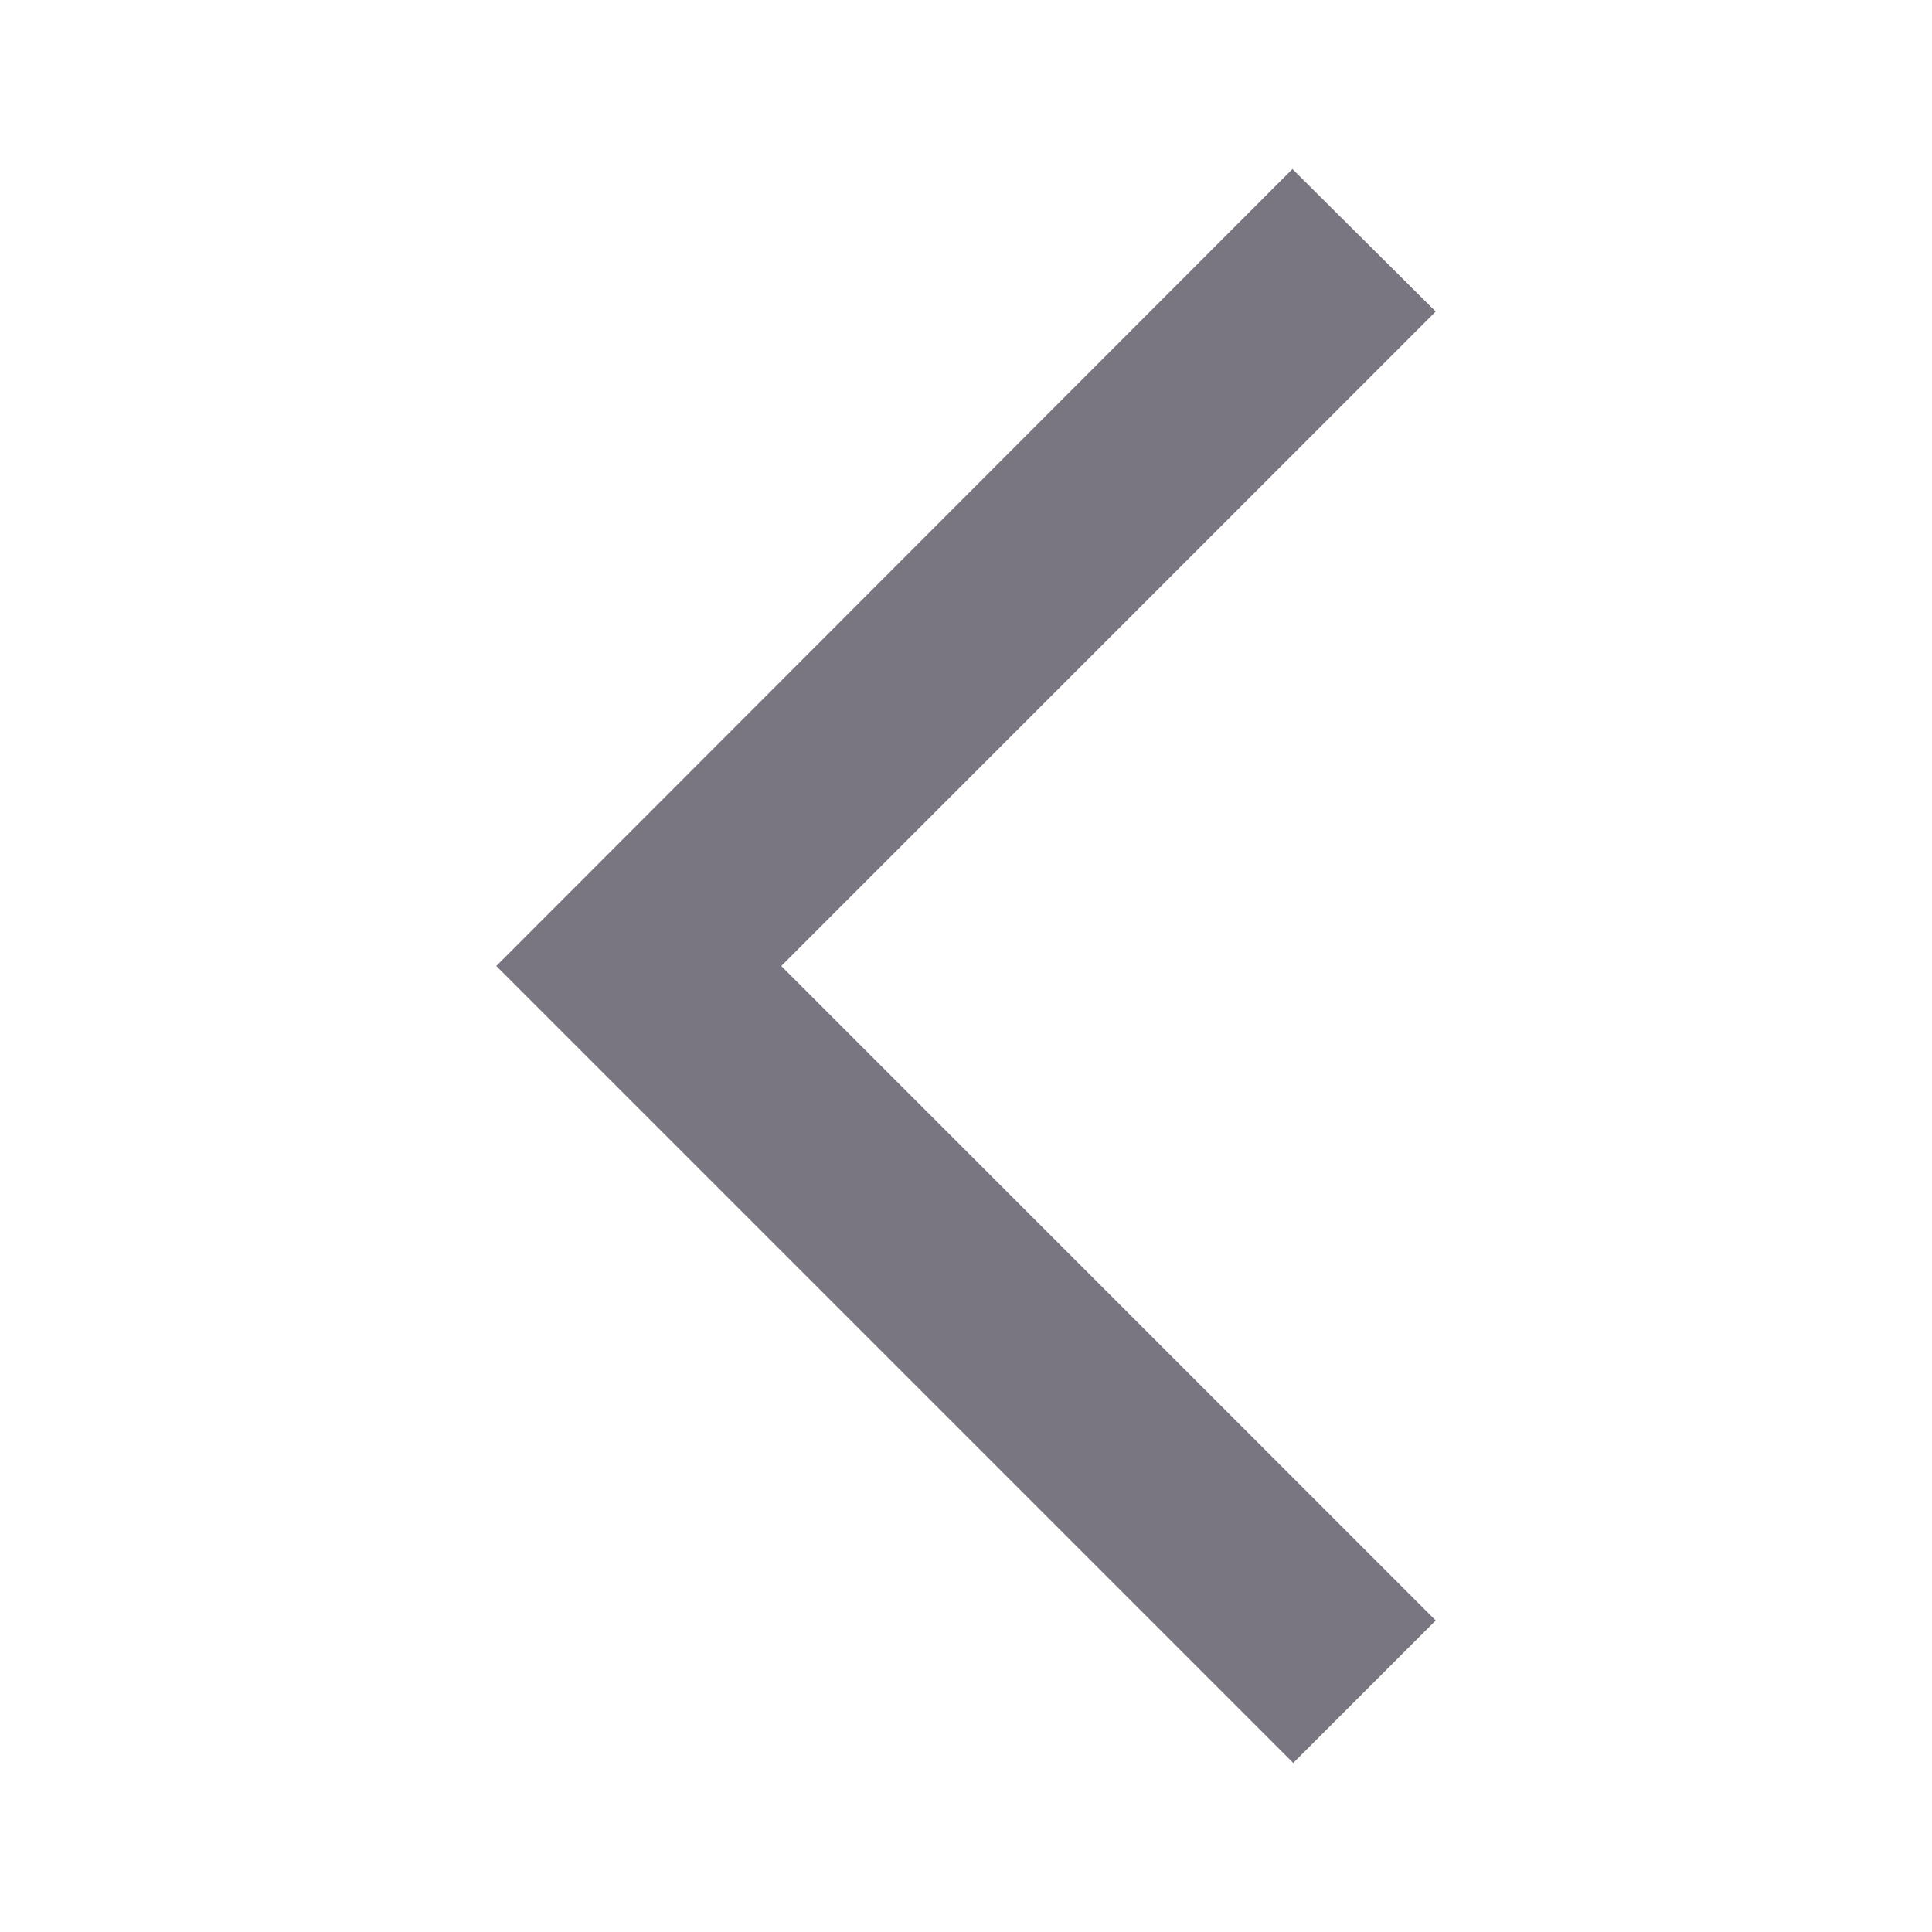
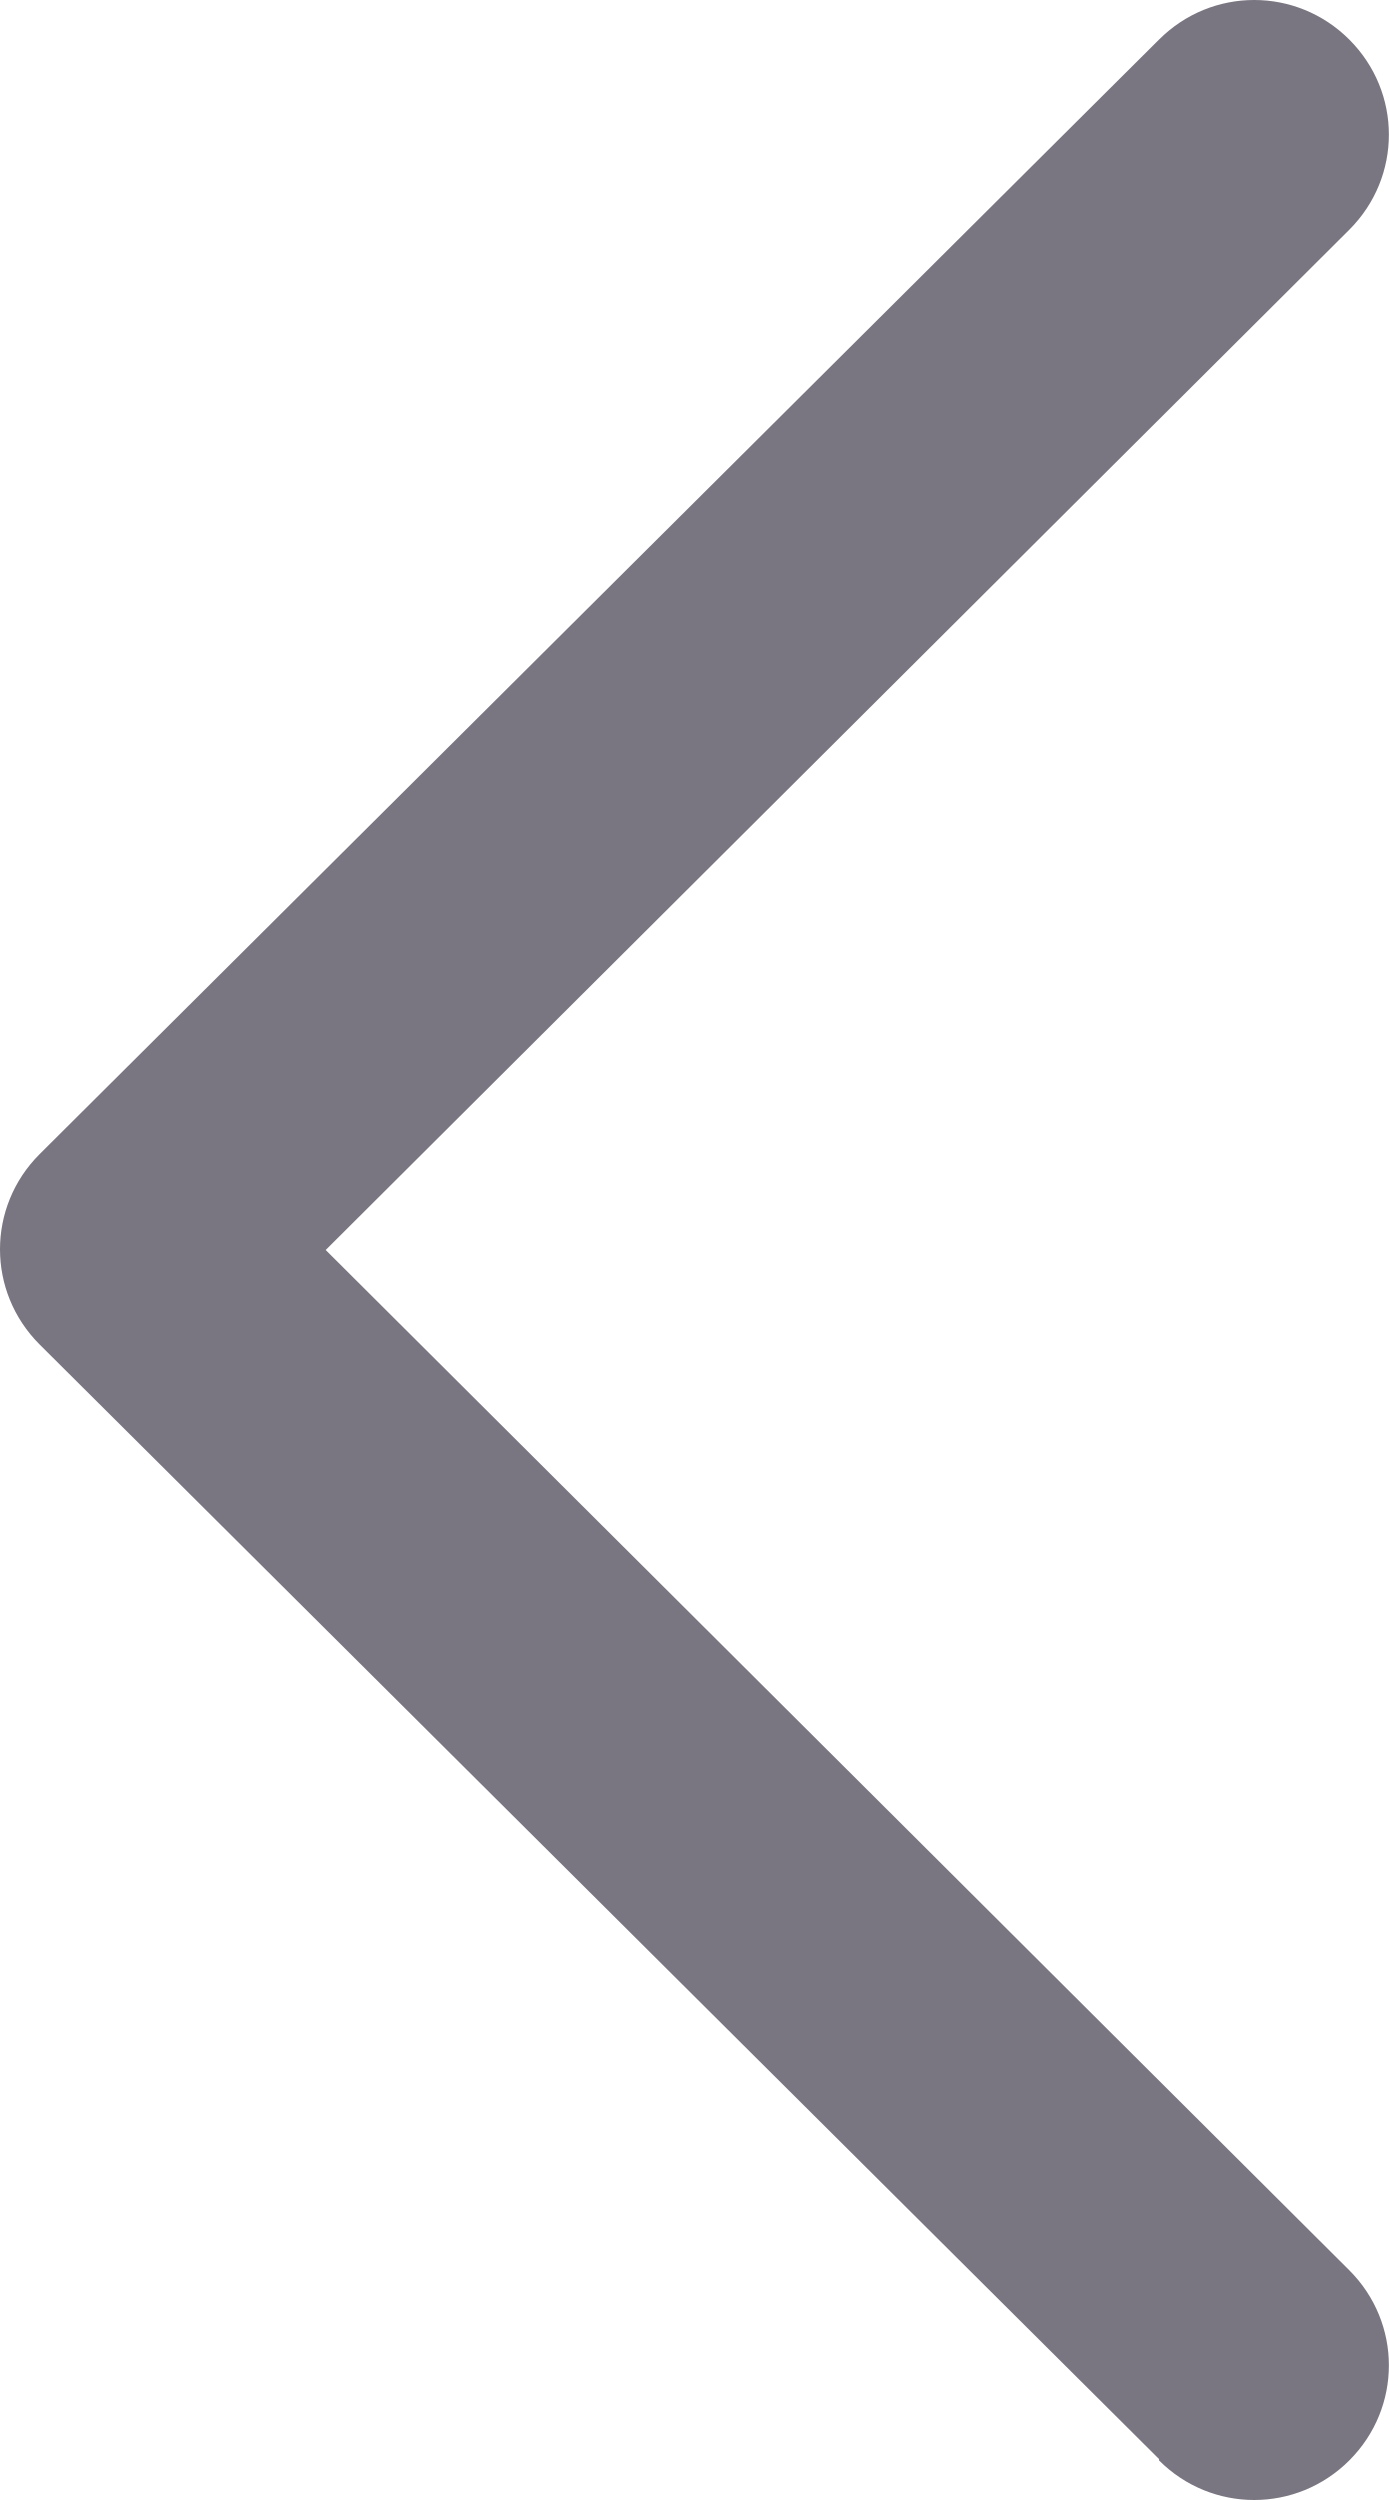
- <svg xmlns="http://www.w3.org/2000/svg" width="24" height="24" viewBox="0 0 24 24" fill="none">
-   <path d="M17.835 3.87L16.055 2.1L6.165 12L16.065 21.9L17.835 20.13L9.705 12L17.835 3.87Z" fill="#7A7681" />
+ <svg xmlns="http://www.w3.org/2000/svg" width="10" height="18" viewBox="0 0 10 18" fill="none">
+   <path d="M8.345 17.705L0.285 9.68C-0.095 9.3 -0.095 8.69 0.285 8.31L8.345 0.285C8.725 -0.095 9.335 -0.095 9.715 0.285C10.095 0.665 10.095 1.274 9.715 1.654L2.345 9L9.715 16.346C10.095 16.726 10.095 17.335 9.715 17.715C9.335 18.095 8.725 18.095 8.345 17.715V17.705Z" fill="#7A7681" />
</svg>
